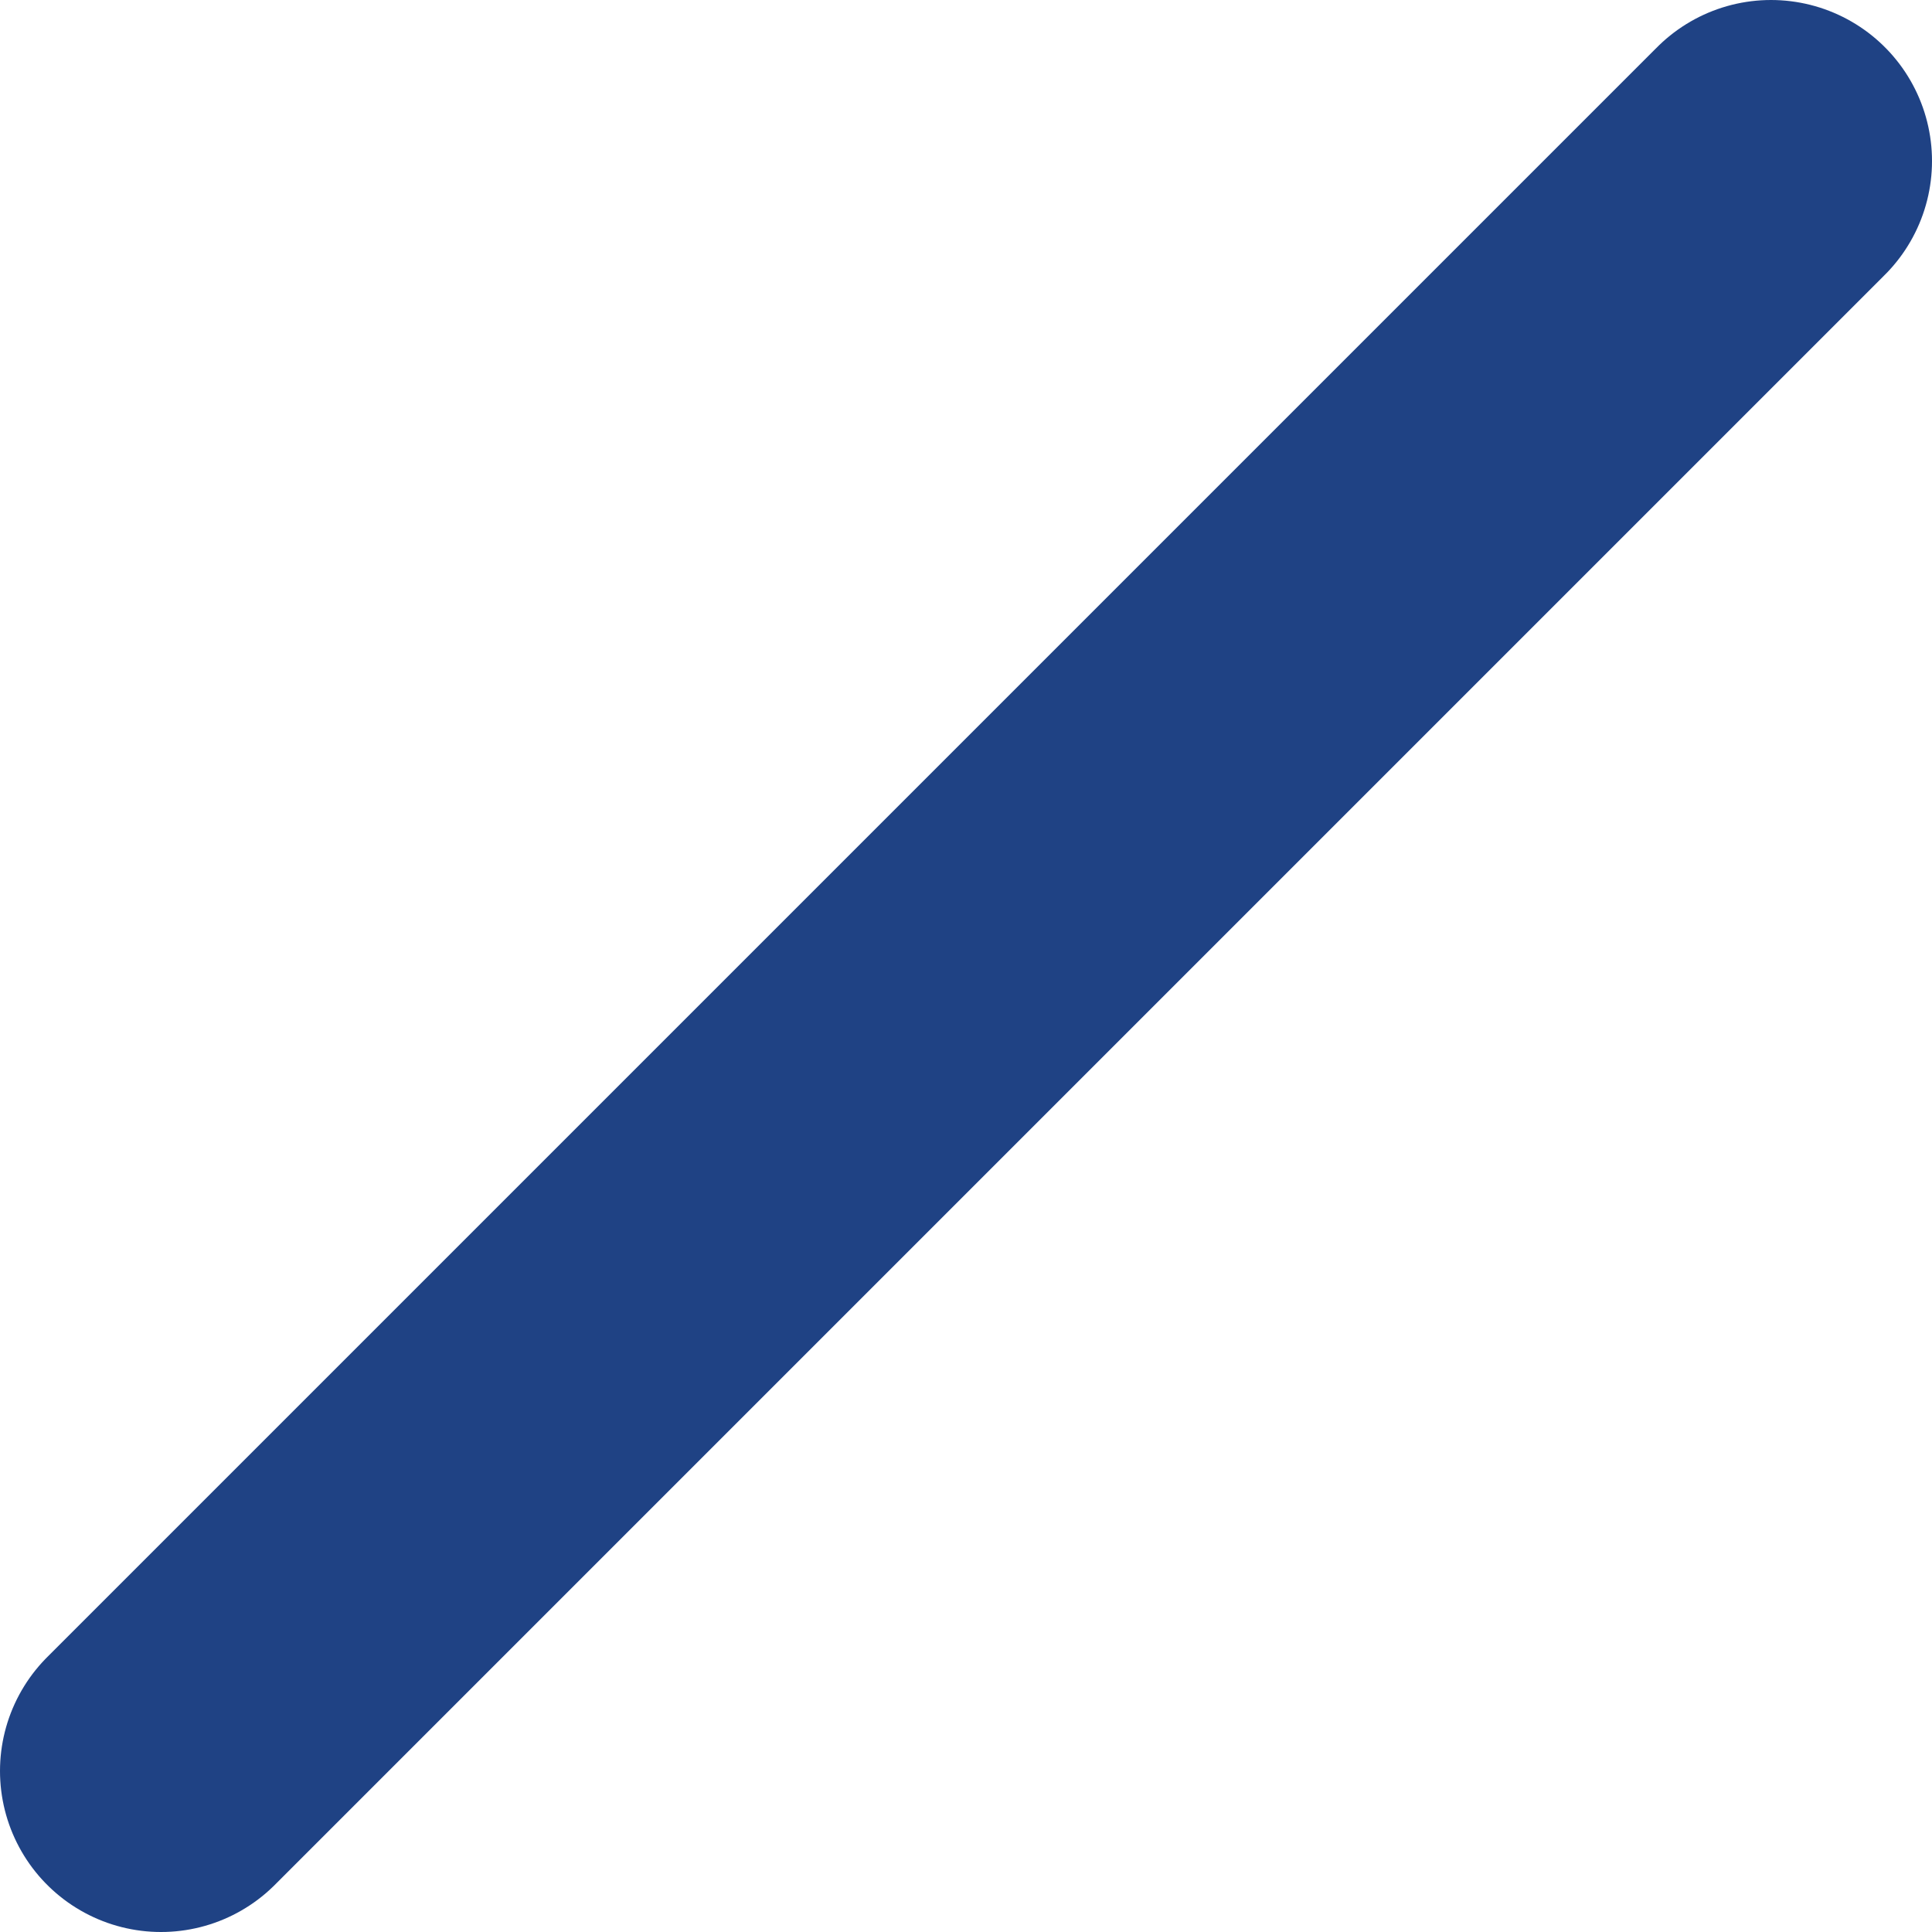
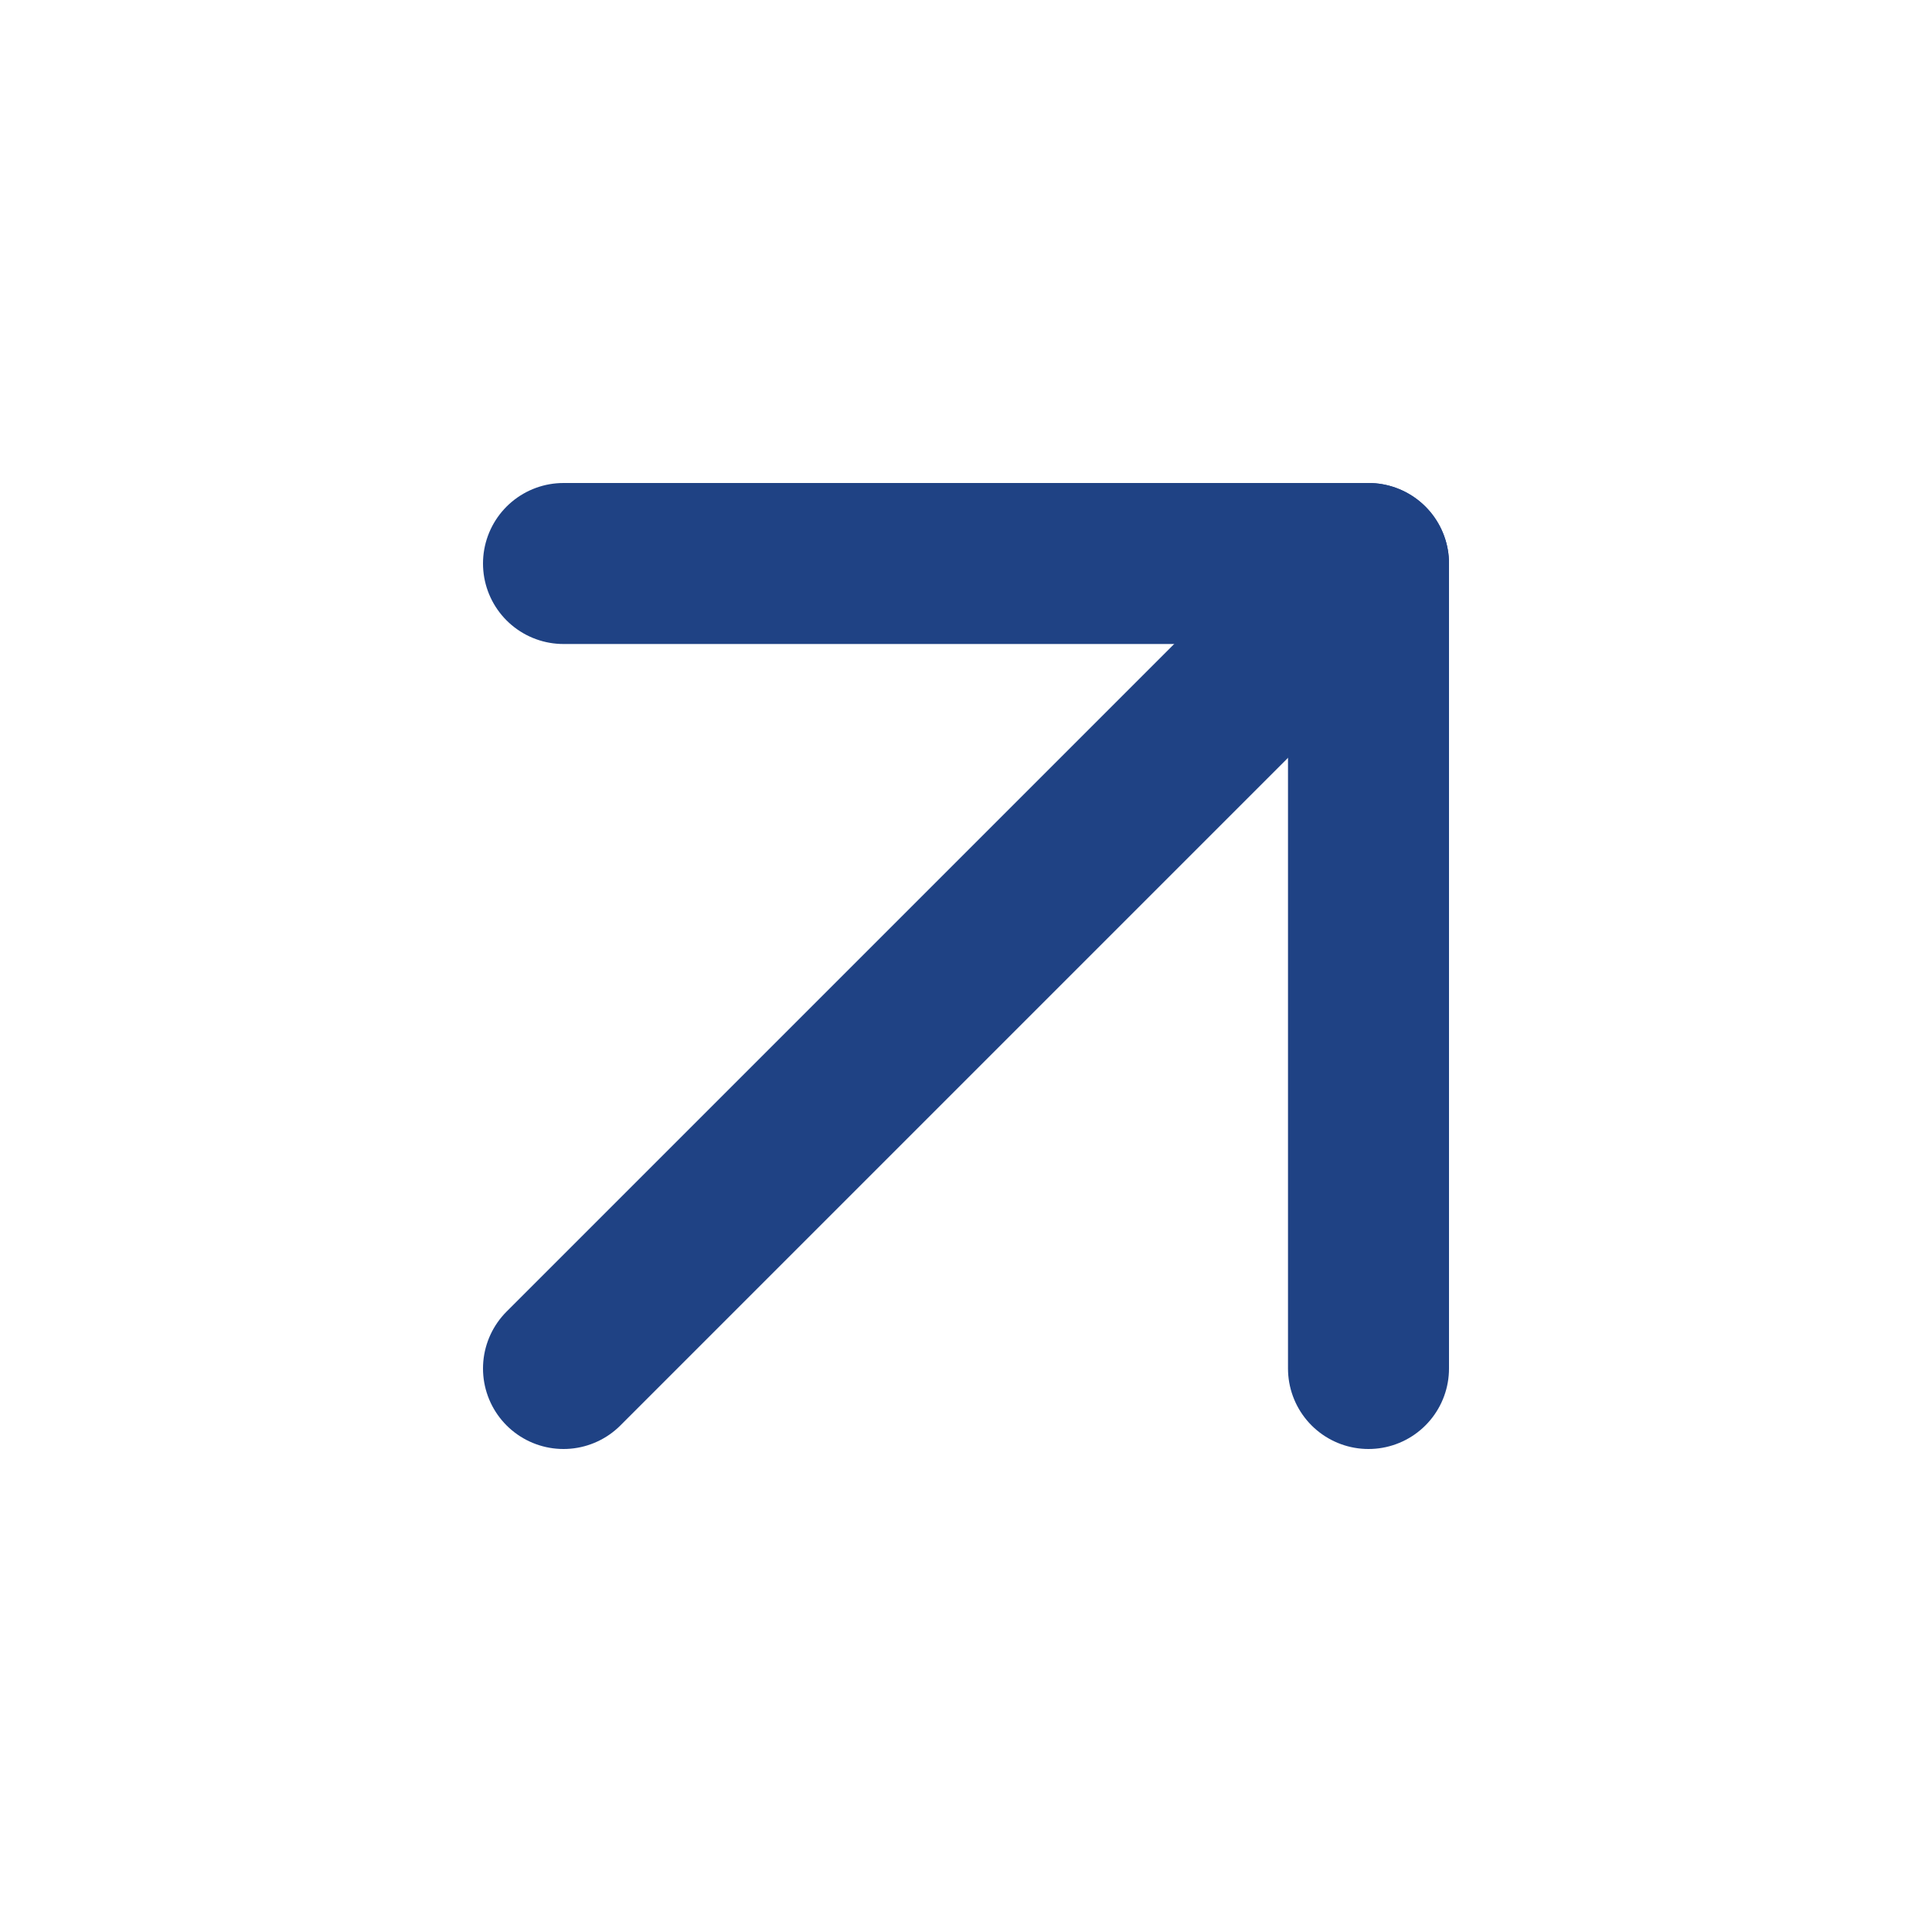
- <svg xmlns="http://www.w3.org/2000/svg" width="12" height="12" viewBox="0 0 12 12" fill="none">
-   <path d="M1 11L11 1" stroke="#1F4284" stroke-width="2" stroke-linecap="round" stroke-linejoin="round" />
+ <svg xmlns="http://www.w3.org/2000/svg" width="24" height="24" viewBox="0 0 24 24" fill="none">
+   <path d="M7 7H17V17" stroke="#1F4284" stroke-width="2" stroke-linecap="round" stroke-linejoin="round" />
+   <path d="M7 17L17 7" stroke="#1F4284" stroke-width="2" stroke-linecap="round" stroke-linejoin="round" />
</svg>
